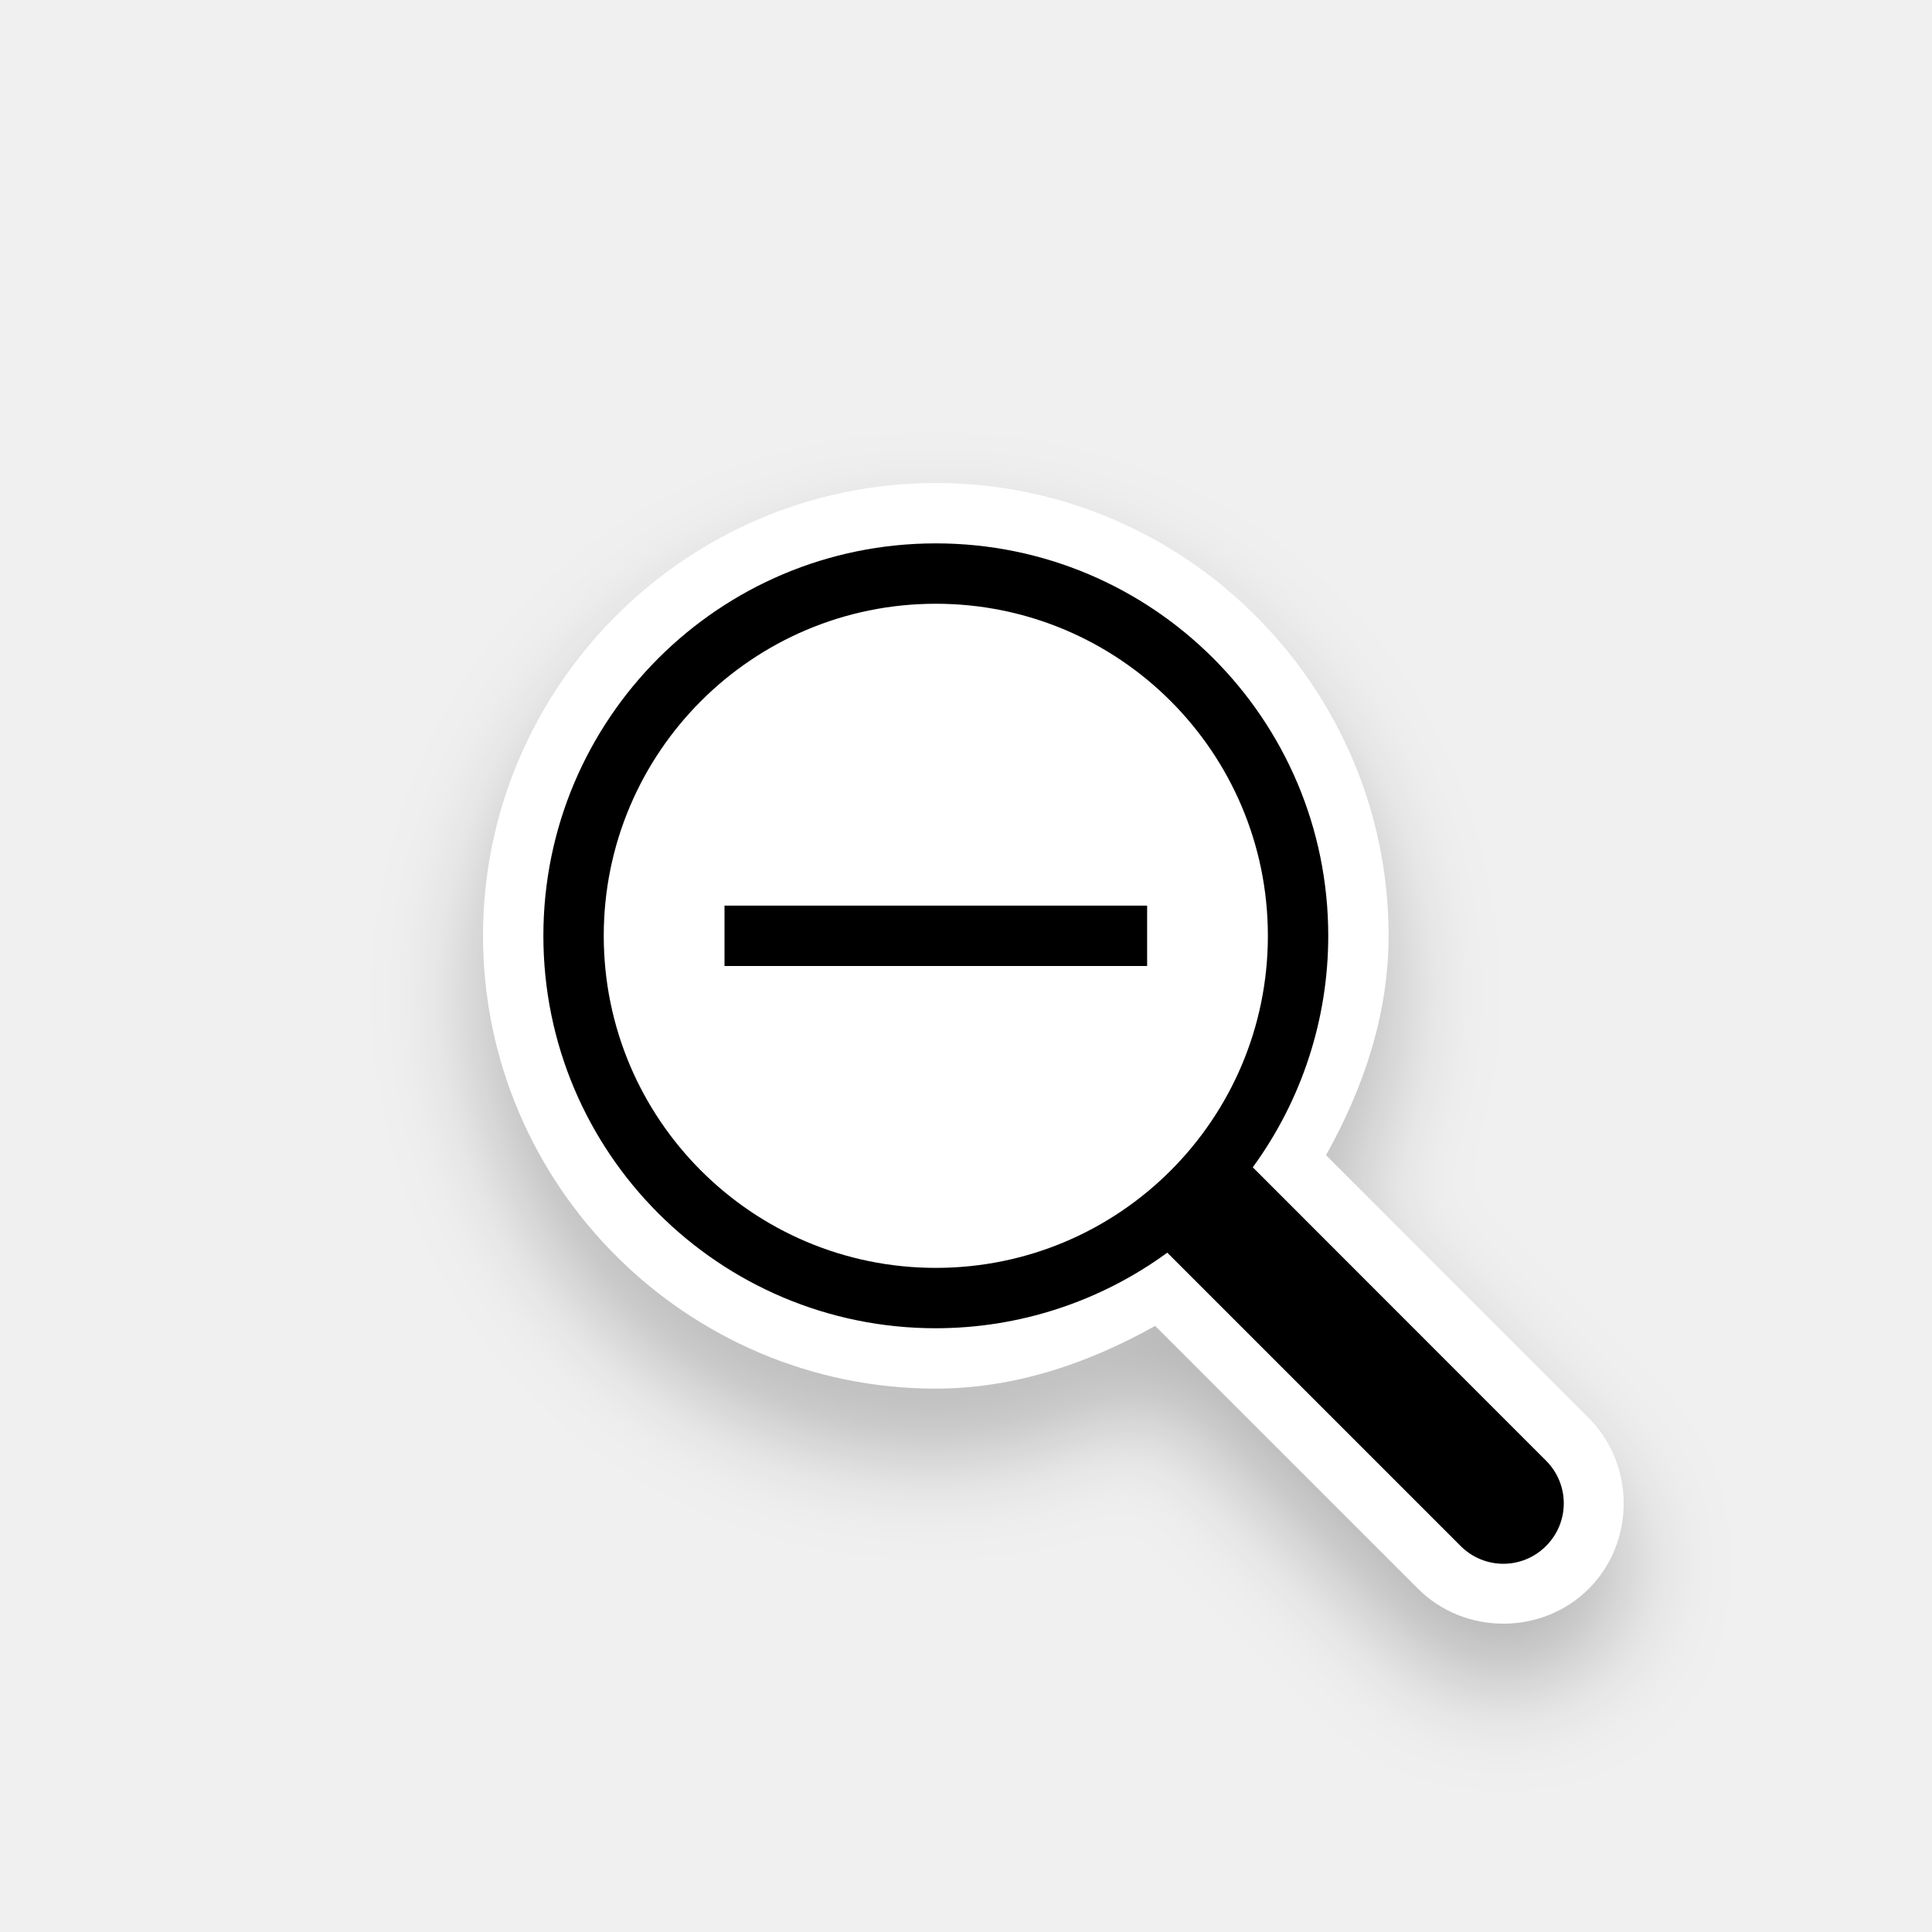
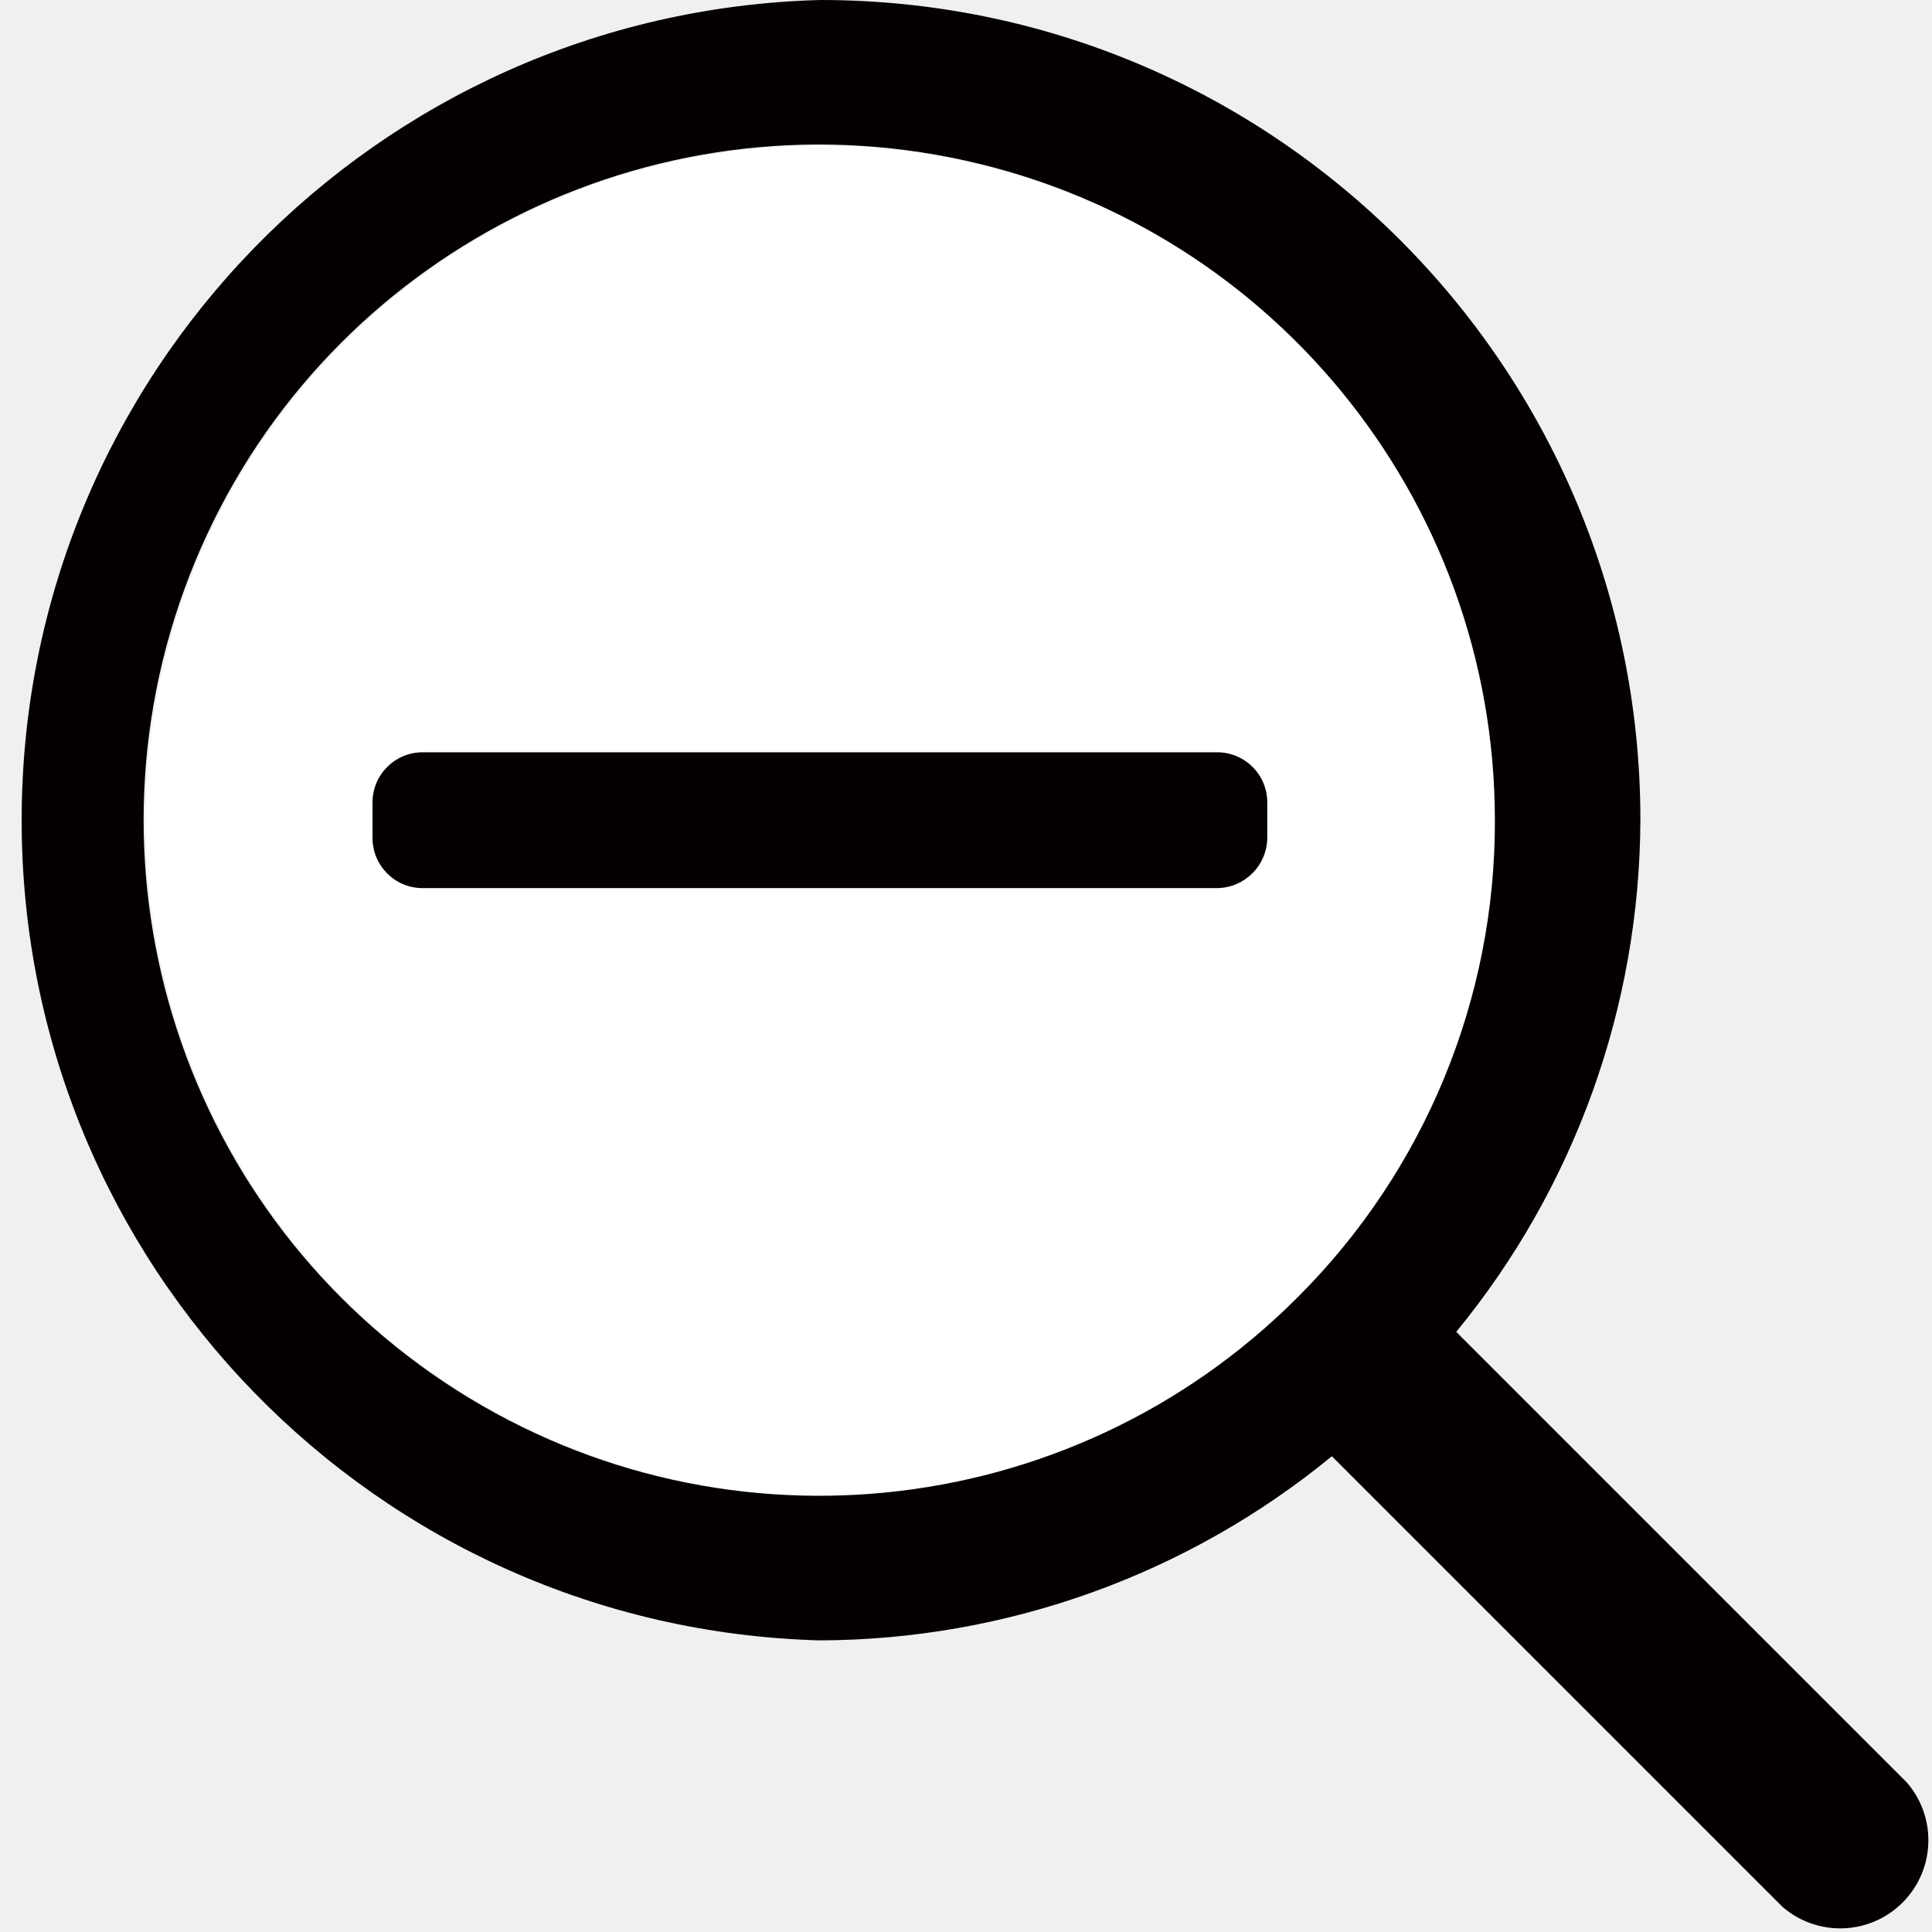
- <svg xmlns="http://www.w3.org/2000/svg" version="1.1" id="svg2" viewBox="0 0 32 32" height="32" width="32">
-   <defs id="defs4">
-     <filter style="color-interpolation-filters:sRGB" id="filter876" x="-0.108" width="1.216" y="-0.108" height="1.216">
-       <feGaussianBlur stdDeviation="0.85" id="feGaussianBlur878" />
-     </filter>
+ <svg xmlns="http://www.w3.org/2000/svg" id="图层_1" data-name="图层 1" viewBox="0 0 32 32">
+   <defs>
+     <style>.cls-1{fill:#fff;}.cls-2{fill:#040000;}</style>
  </defs>
-   <g transform="translate(0,-1020.362)" id="layer1">
-     <path style="color:#000000;font-style:normal;font-variant:normal;font-weight:normal;font-stretch:normal;font-size:medium;line-height:normal;font-family:sans-serif;font-variant-ligatures:normal;font-variant-position:normal;font-variant-caps:normal;font-variant-numeric:normal;font-variant-alternates:normal;font-variant-east-asian:normal;font-feature-settings:normal;font-variation-settings:normal;text-indent:0;text-align:start;text-decoration:none;text-decoration-line:none;text-decoration-style:solid;text-decoration-color:#000000;letter-spacing:normal;word-spacing:normal;text-transform:none;writing-mode:lr-tb;direction:ltr;text-orientation:mixed;dominant-baseline:auto;baseline-shift:baseline;text-anchor:start;white-space:normal;shape-padding:0;shape-margin:0;inline-size:0;clip-rule:nonzero;display:inline;overflow:visible;visibility:visible;opacity:0.25;isolation:auto;mix-blend-mode:normal;color-interpolation:sRGB;color-interpolation-filters:linearRGB;solid-color:#000000;solid-opacity:1;vector-effect:none;fill:#000000;fill-opacity:1;fill-rule:nonzero;stroke:none;stroke-width:2;stroke-linecap:round;stroke-linejoin:round;stroke-miterlimit:4;stroke-dasharray:none;stroke-dashoffset:0;stroke-opacity:1;filter:url(#filter876);color-rendering:auto;image-rendering:auto;shape-rendering:auto;text-rendering:auto;enable-background:accumulate;stop-color:#000000" d="m 15.5,1029.362 c -4.13,0 -7.5,3.37 -7.5,7.5 -1.09e-5,4.13 3.37,7.5 7.5,7.5 1.29,-2e-4 2.516,-0.412 3.633,-1.039 l 4.354,4.354 c 0.771,0.771 2.057,0.771 2.828,0 0.771,-0.771 0.771,-2.057 0,-2.828 l -4.352,-4.354 c 0.626,-1.117 1.037,-2.342 1.037,-3.633 1.1e-5,-4.13 -3.37,-7.5 -7.5,-7.5 z m 0,2 c 3.049,0 5.5,2.451 5.5,5.5 2.8e-4,1.166 -0.371,2.302 -1.059,3.244 a 1,1 0 0 0 0.102,1.297 h -0.002 a 1,1 0 0 0 -1.297,-0.1 c -0.942,0.688 -2.078,1.058 -3.244,1.059 -3.049,0 -5.5,-2.451 -5.5,-5.5 -8e-6,-3.049 2.451,-5.5 5.5,-5.5 z" id="path874" />
-     <path id="path870" d="m 15.5,1028.362 c -4.13,0 -7.5,3.37 -7.5,7.5 -1.09e-5,4.13 3.37,7.5 7.5,7.5 1.29,-2e-4 2.516,-0.412 3.633,-1.039 l 4.354,4.354 c 0.771,0.771 2.057,0.771 2.828,0 0.771,-0.771 0.771,-2.057 0,-2.828 l -4.352,-4.354 c 0.626,-1.117 1.037,-2.342 1.037,-3.633 1.1e-5,-4.13 -3.37,-7.5 -7.5,-7.5 z m 0,2 c 3.049,0 5.5,2.451 5.5,5.5 2.8e-4,1.166 -0.371,2.302 -1.059,3.244 a 1,1 0 0 0 0.102,1.297 h -0.002 a 1,1 0 0 0 -1.297,-0.1 c -0.942,0.688 -2.078,1.058 -3.244,1.059 -3.049,0 -5.5,-2.451 -5.5,-5.5 -8e-6,-3.049 2.451,-5.5 5.5,-5.5 z" style="color:#000000;font-style:normal;font-variant:normal;font-weight:normal;font-stretch:normal;font-size:medium;line-height:normal;font-family:sans-serif;font-variant-ligatures:normal;font-variant-position:normal;font-variant-caps:normal;font-variant-numeric:normal;font-variant-alternates:normal;font-variant-east-asian:normal;font-feature-settings:normal;font-variation-settings:normal;text-indent:0;text-align:start;text-decoration:none;text-decoration-line:none;text-decoration-style:solid;text-decoration-color:#000000;letter-spacing:normal;word-spacing:normal;text-transform:none;writing-mode:lr-tb;direction:ltr;text-orientation:mixed;dominant-baseline:auto;baseline-shift:baseline;text-anchor:start;white-space:normal;shape-padding:0;shape-margin:0;inline-size:0;clip-rule:nonzero;display:inline;overflow:visible;visibility:visible;isolation:auto;mix-blend-mode:normal;color-interpolation:sRGB;color-interpolation-filters:linearRGB;solid-color:#000000;solid-opacity:1;vector-effect:none;fill:#ffffff;fill-opacity:1;fill-rule:nonzero;stroke:none;stroke-width:2;stroke-linecap:round;stroke-linejoin:round;stroke-miterlimit:4;stroke-dasharray:none;stroke-dashoffset:0;stroke-opacity:1;color-rendering:auto;image-rendering:auto;shape-rendering:auto;text-rendering:auto;enable-background:accumulate;stop-color:#000000" />
-     <path id="rect859" style="fill:#000000;stroke:none;stroke-width:1.382;stroke-linecap:round;stroke-linejoin:round;stroke-miterlimit:4;stroke-dasharray:none" d="m 15.5,1029.362 a 6.5,6.5 0 0 0 -6.5,6.5 6.5,6.5 0 0 0 6.5,6.5 6.5,6.5 0 0 0 3.834,-1.252 l 4.859,4.859 c 0.392,0.392 1.022,0.392 1.414,0 0.392,-0.392 0.392,-1.022 0,-1.414 l -4.857,-4.859 a 6.5,6.5 0 0 0 1.25,-3.834 6.5,6.5 0 0 0 -6.5,-6.5 z" />
-     <circle style="fill:#ffffff;stroke:none;stroke-width:2;stroke-linecap:round;stroke-linejoin:round;stroke-miterlimit:4;stroke-dasharray:none" id="path855" cx="15.5" cy="1035.862" r="5.5" />
-     <rect style="fill:#000000;fill-opacity:1;stroke:none" id="rect5432" width="7" height="1" x="12" y="1035.362" />
-   </g>
+   <path class="cls-1" d="M13.58,2.41a11.18,11.18,0,0,0-7.9,19.08,11.18,11.18,0,1,0,7.9-19.08Z" />
+   <path class="cls-2" d="M13.58,0a13.59,13.59,0,0,0,0,27.17,13.44,13.44,0,0,0,8.48-3.05l7.46,7.46a1.46,1.46,0,0,0,2.06-2.06l-7.46-7.46a13.44,13.44,0,0,0,3.05-8.48A13.58,13.58,0,0,0,13.58,0Zm7.91,21.49a11.19,11.19,0,1,1,3.27-7.91A11.11,11.11,0,0,1,21.49,21.49Z" />
+   <path class="cls-2" d="M20.16,12.46H7a.83.83,0,0,0-.83.83v.59a.83.83,0,0,0,.83.83H20.16a.84.84,0,0,0,.83-.83v-.59A.83.83,0,0,0,20.16,12.46Z" />
</svg>
